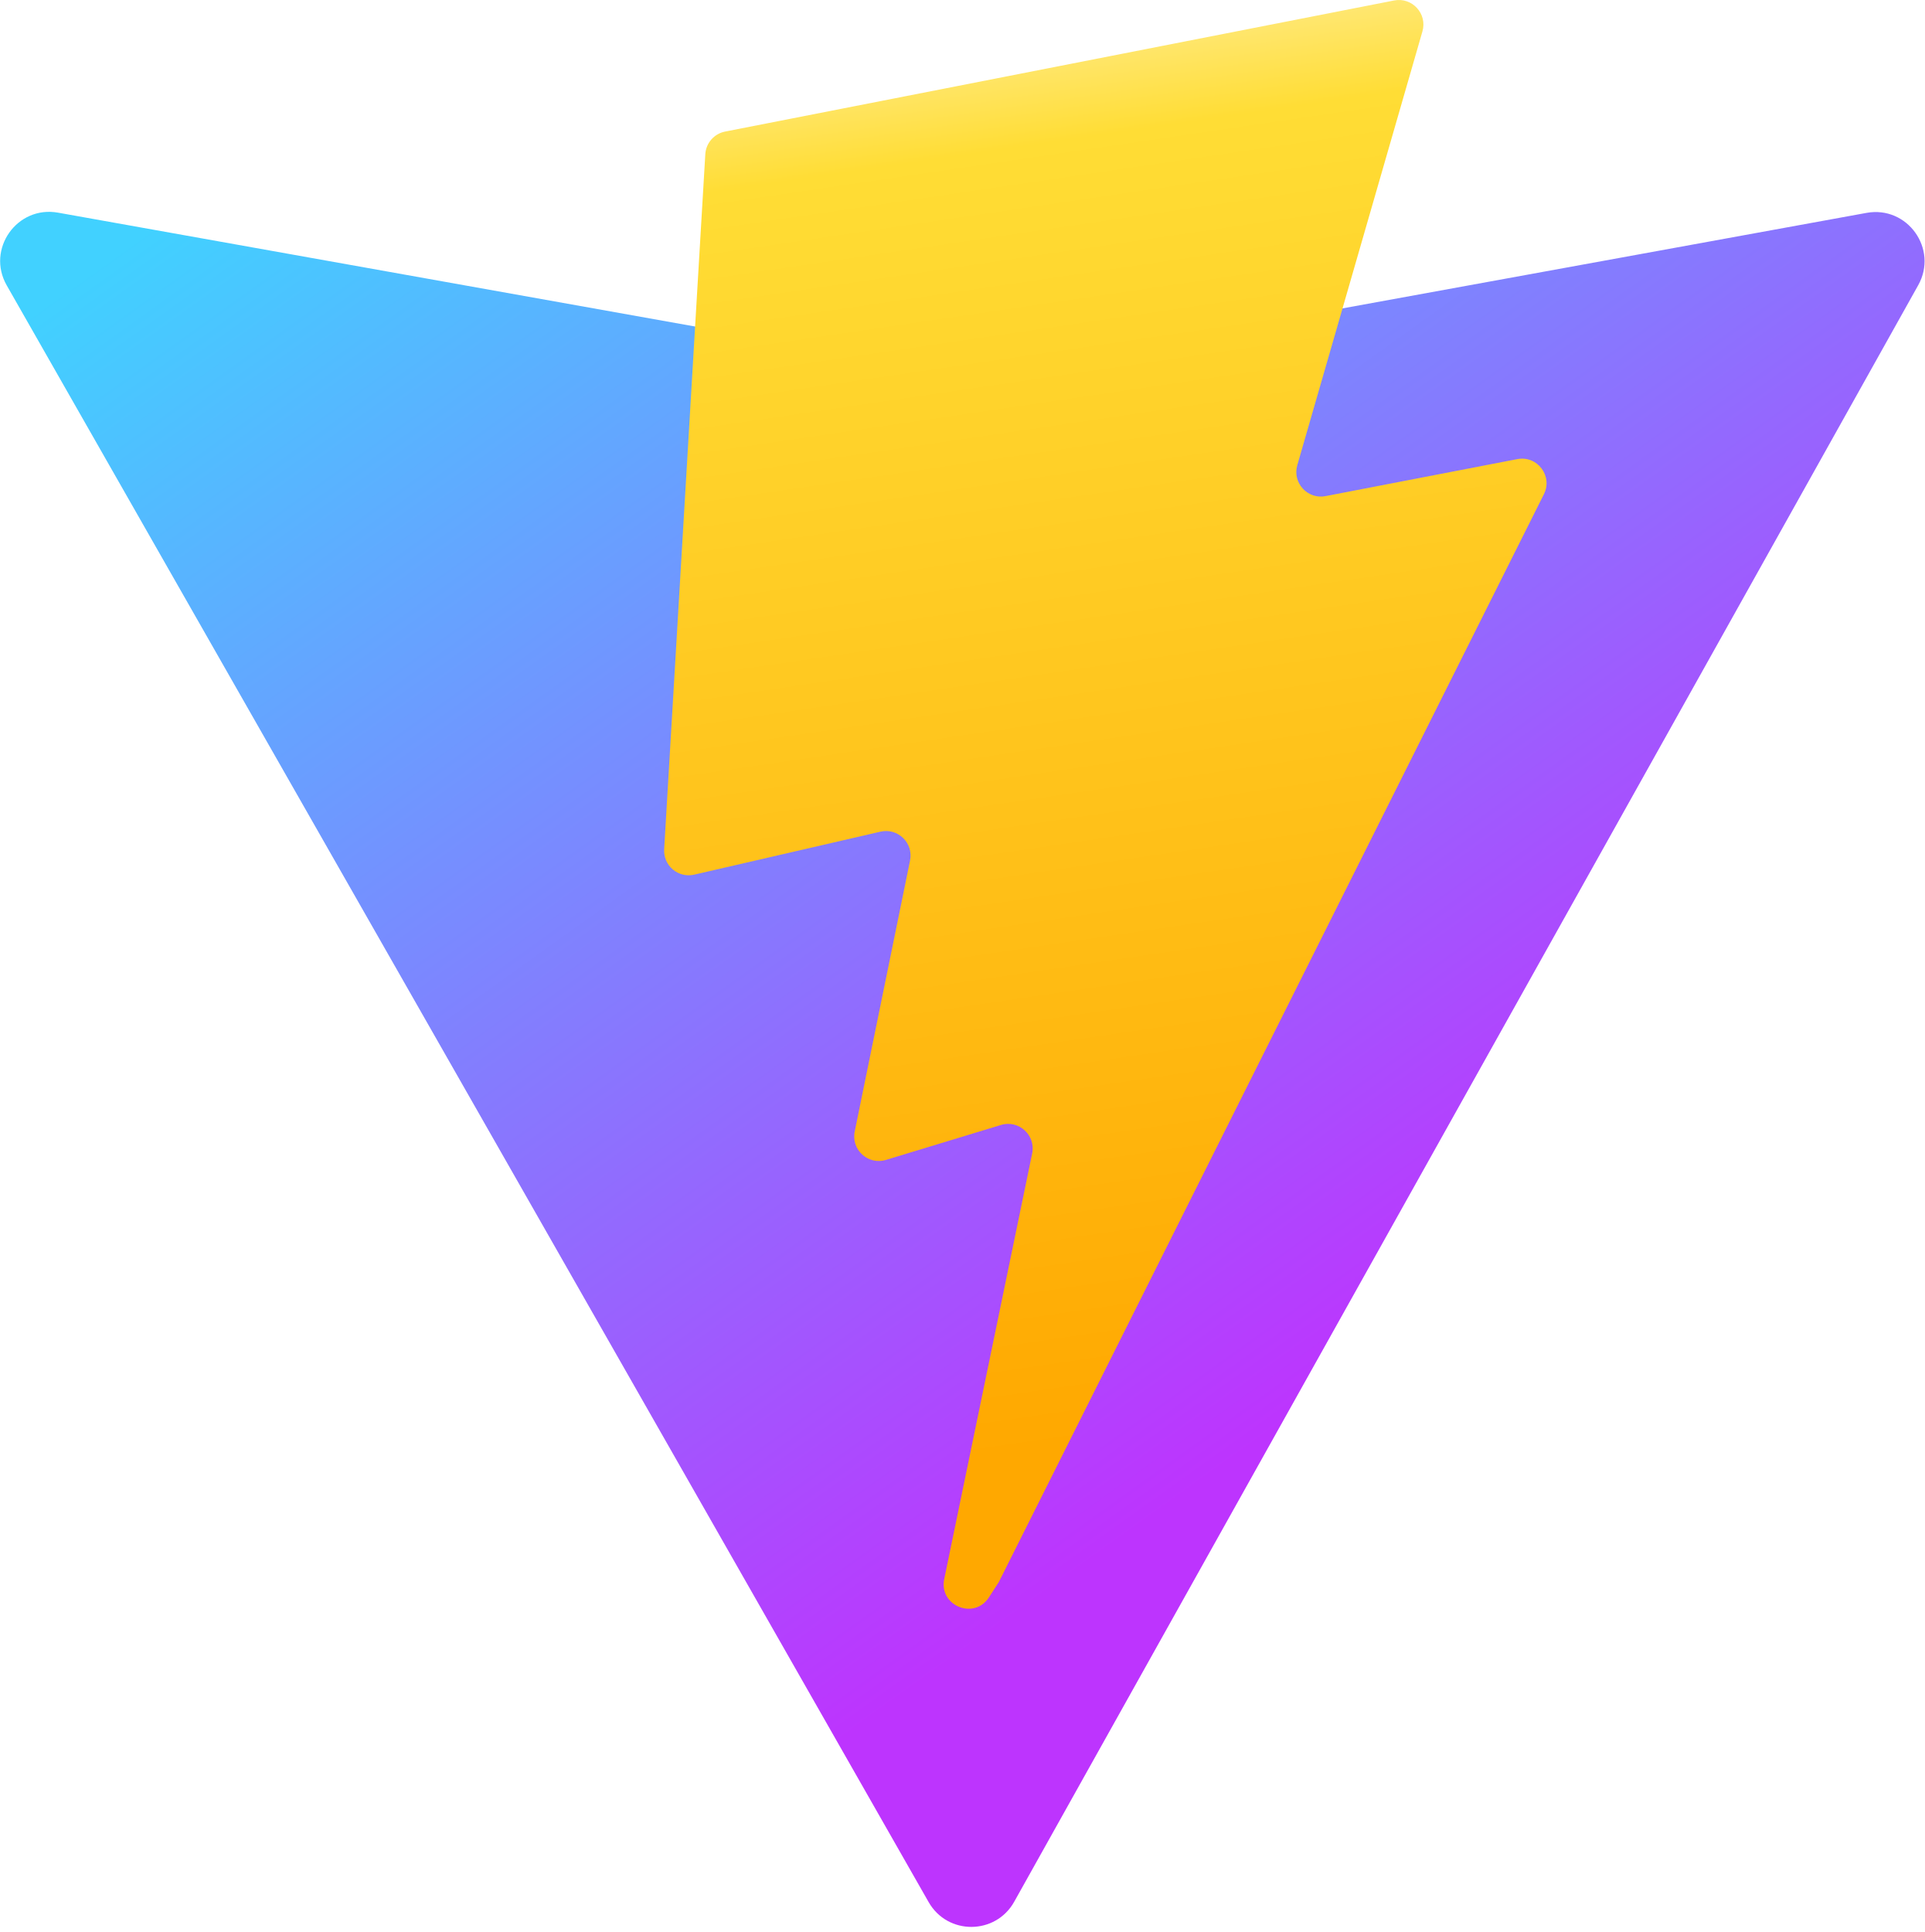
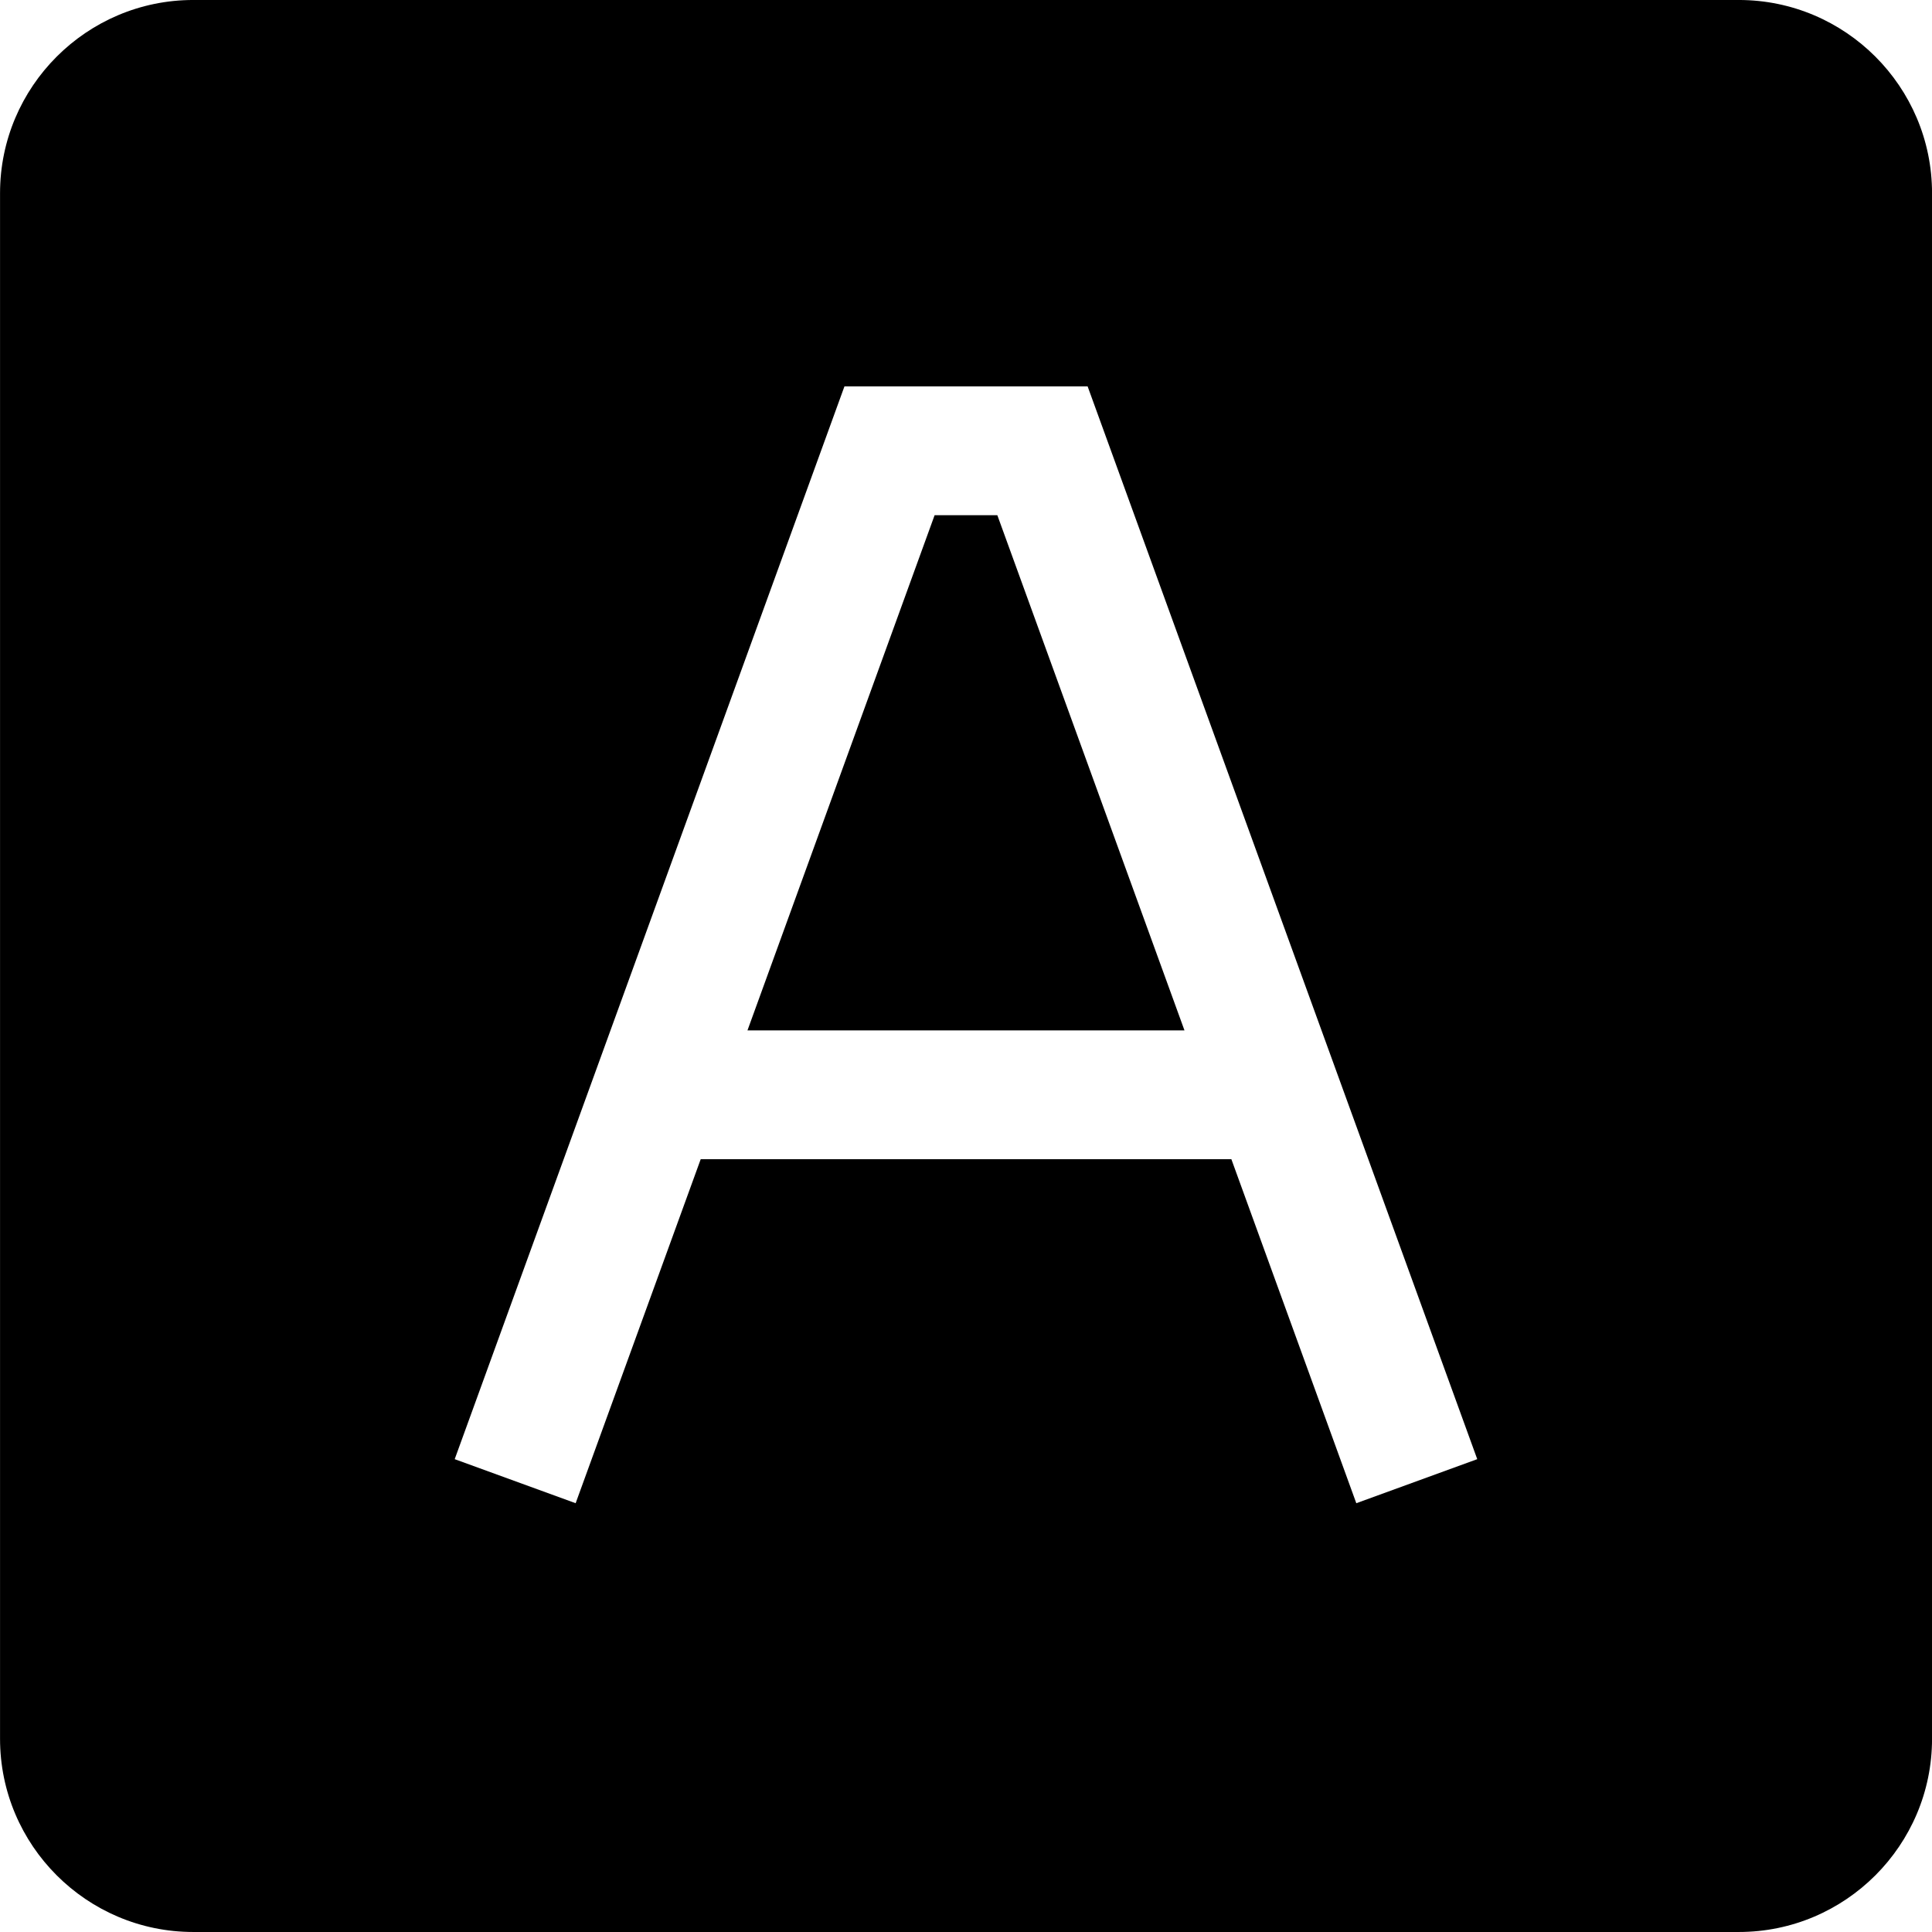
- <svg xmlns="http://www.w3.org/2000/svg" aria-hidden="true" role="img" class="iconify iconify--logos" width="31.88" height="32" preserveAspectRatio="xMidYMid meet" viewBox="0 0 256 257">
-   <defs>
-     <linearGradient id="IconifyId1813088fe1fbc01fb466" x1="-.828%" x2="57.636%" y1="7.652%" y2="78.411%">
-       <stop offset="0%" stop-color="#41D1FF" />
-       <stop offset="100%" stop-color="#BD34FE" />
-     </linearGradient>
-     <linearGradient id="IconifyId1813088fe1fbc01fb467" x1="43.376%" x2="50.316%" y1="2.242%" y2="89.03%">
-       <stop offset="0%" stop-color="#FFEA83" />
-       <stop offset="8.333%" stop-color="#FFDD35" />
-       <stop offset="100%" stop-color="#FFA800" />
-     </linearGradient>
-   </defs>
-   <path fill="url(#IconifyId1813088fe1fbc01fb466)" d="M255.153 37.938L134.897 252.976c-2.483 4.44-8.862 4.466-11.382.048L.875 37.958c-2.746-4.814 1.371-10.646 6.827-9.67l120.385 21.517a6.537 6.537 0 0 0 2.322-.004l117.867-21.483c5.438-.991 9.574 4.796 6.877 9.62Z" />
-   <path fill="url(#IconifyId1813088fe1fbc01fb467)" d="M185.432.063L96.44 17.501a3.268 3.268 0 0 0-2.634 3.014l-5.474 92.456a3.268 3.268 0 0 0 3.997 3.378l24.777-5.718c2.318-.535 4.413 1.507 3.936 3.838l-7.361 36.047c-.495 2.426 1.782 4.5 4.151 3.78l15.304-4.649c2.372-.72 4.652 1.36 4.15 3.788l-11.698 56.621c-.732 3.542 3.979 5.473 5.943 2.437l1.313-2.028l72.516-144.72c1.215-2.423-.88-5.186-3.54-4.672l-25.505 4.922c-2.396.462-4.435-1.77-3.759-4.114l16.646-57.705c.677-2.35-1.37-4.583-3.769-4.113Z" />
+ <svg xmlns="http://www.w3.org/2000/svg" fill="#000000" viewBox="0 0 1920 1920">
+   <g id="SVGRepo_bgCarrier" stroke-width="0" />
+   <g id="SVGRepo_tracerCarrier" stroke-linecap="round" stroke-linejoin="round" />
+   <g id="SVGRepo_iconCarrier">
+     <path d="m928.806 512-185.984 512h434.304L991.142 512h-62.336Zm419.072 981.875-124.16-341.888h-527.36L572.07 1493.875 451.878 1450.1 839.206 383.987h241.664l387.2 1066.112-120.192 43.776ZM1728.038-.013h-1536c-105.856 0-192 86.144-192 192v1536c0 105.856 86.144 192 192 192h1536c105.856 0 192-86.144 192-192v-1536c0-105.856-86.144-192-192-192Z" fill-rule="evenodd" />
+   </g>
</svg>
